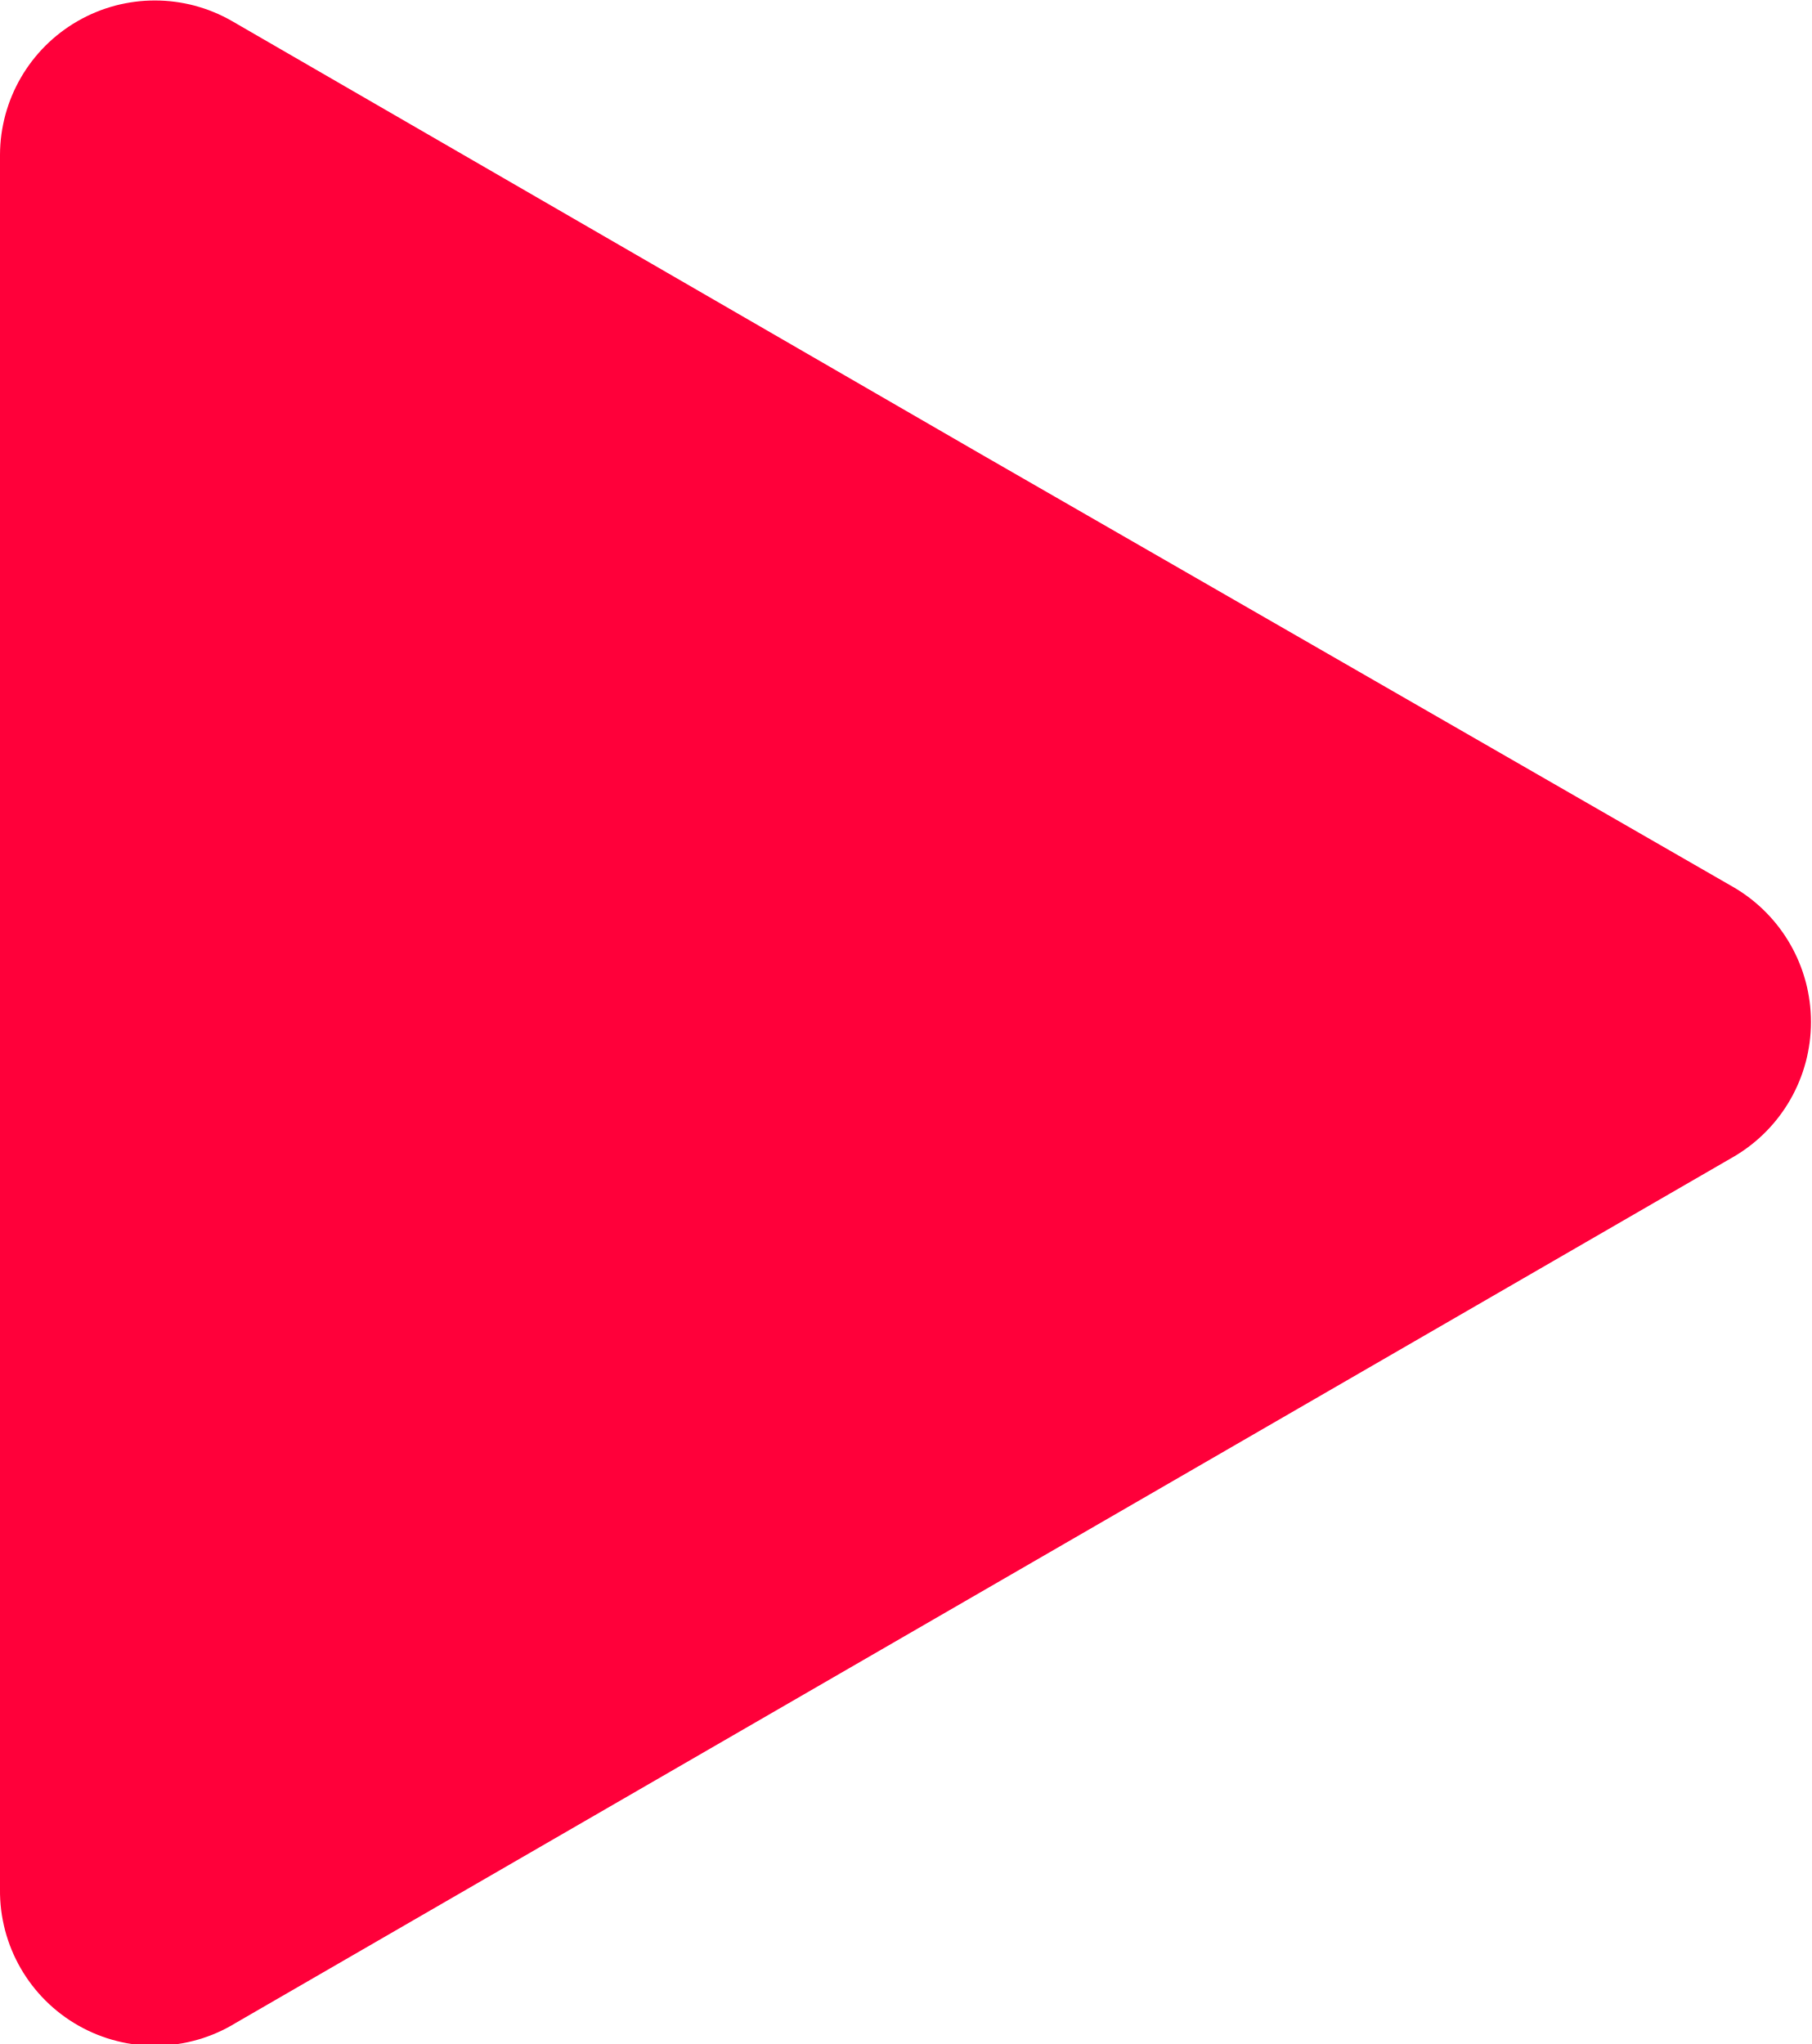
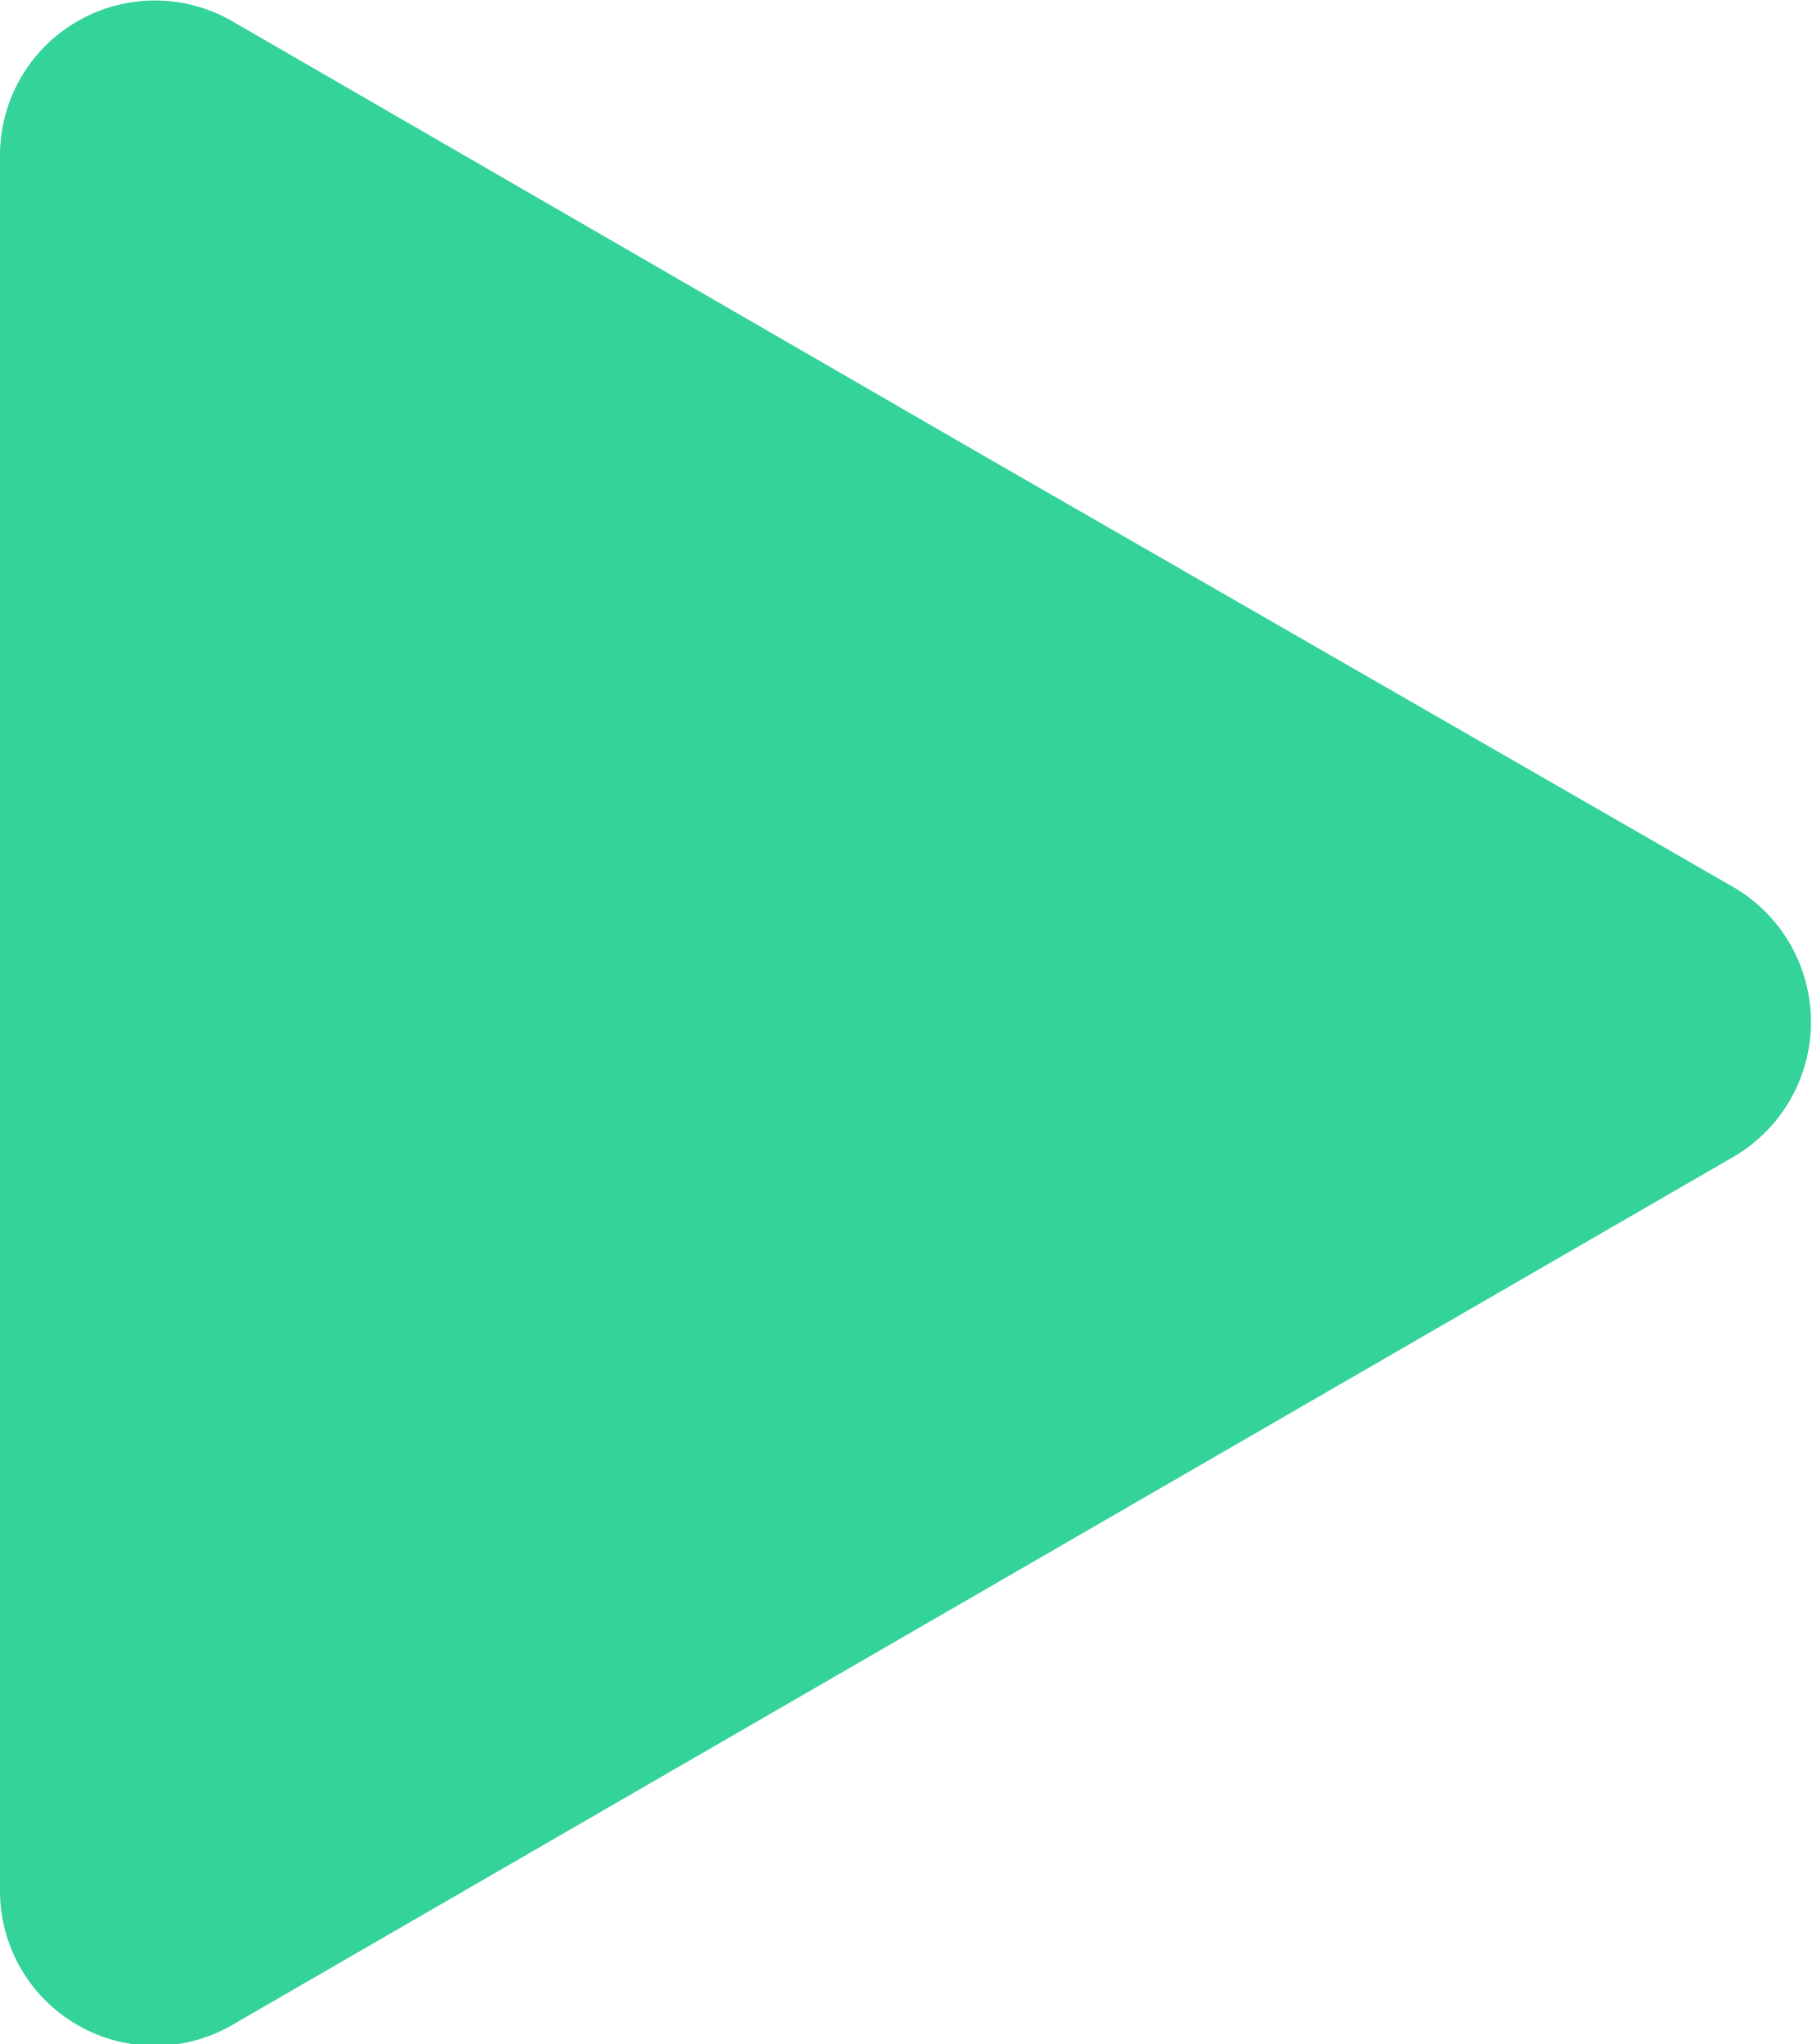
<svg xmlns="http://www.w3.org/2000/svg" id="Camada_1" data-name="Camada 1" viewBox="0 0 14.51 16.37">
  <defs>
-     <style>.cls-1{fill:#ff003a;}</style>
+     <style>.cls-1{fill:#34d399;}</style>
  </defs>
  <path class="cls-1" d="M13.89,7.11a1.25,1.25,0,0,1,0,2.15l-6,3.47-6,3.47A1.24,1.24,0,0,1,0,15.13V1.24A1.24,1.24,0,0,1,1.86.17l6,3.47Z" />
</svg>
